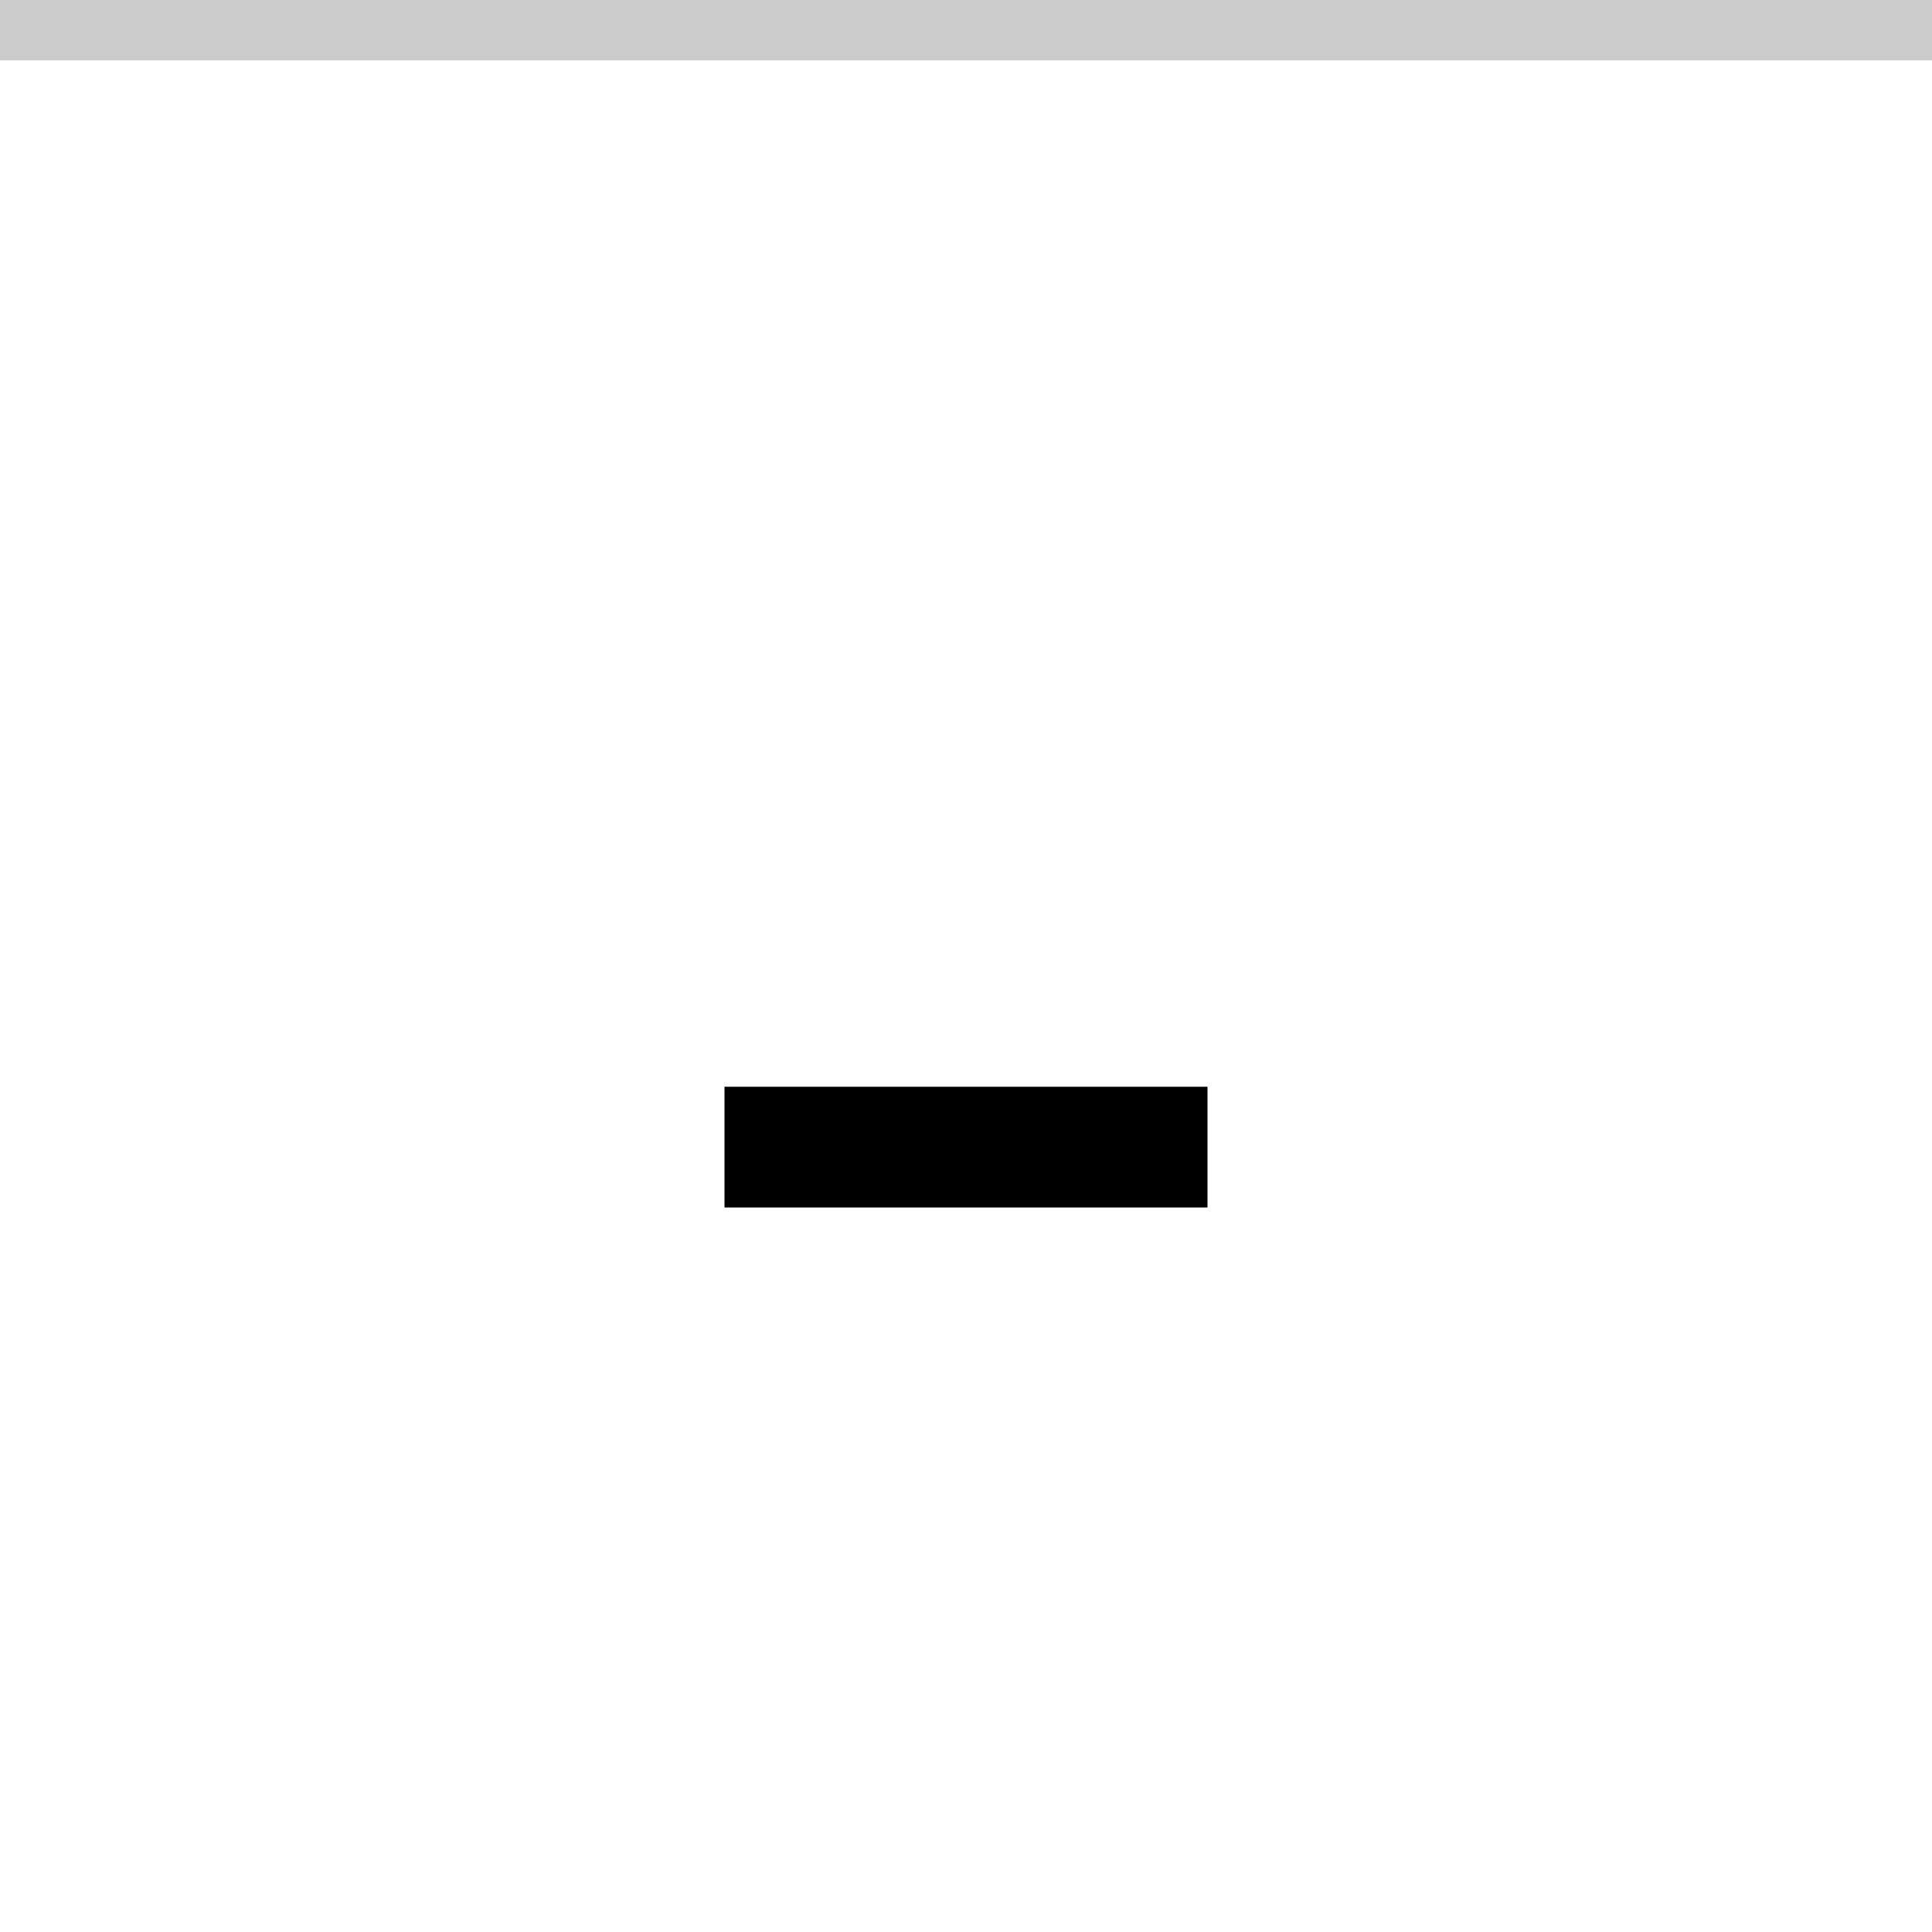
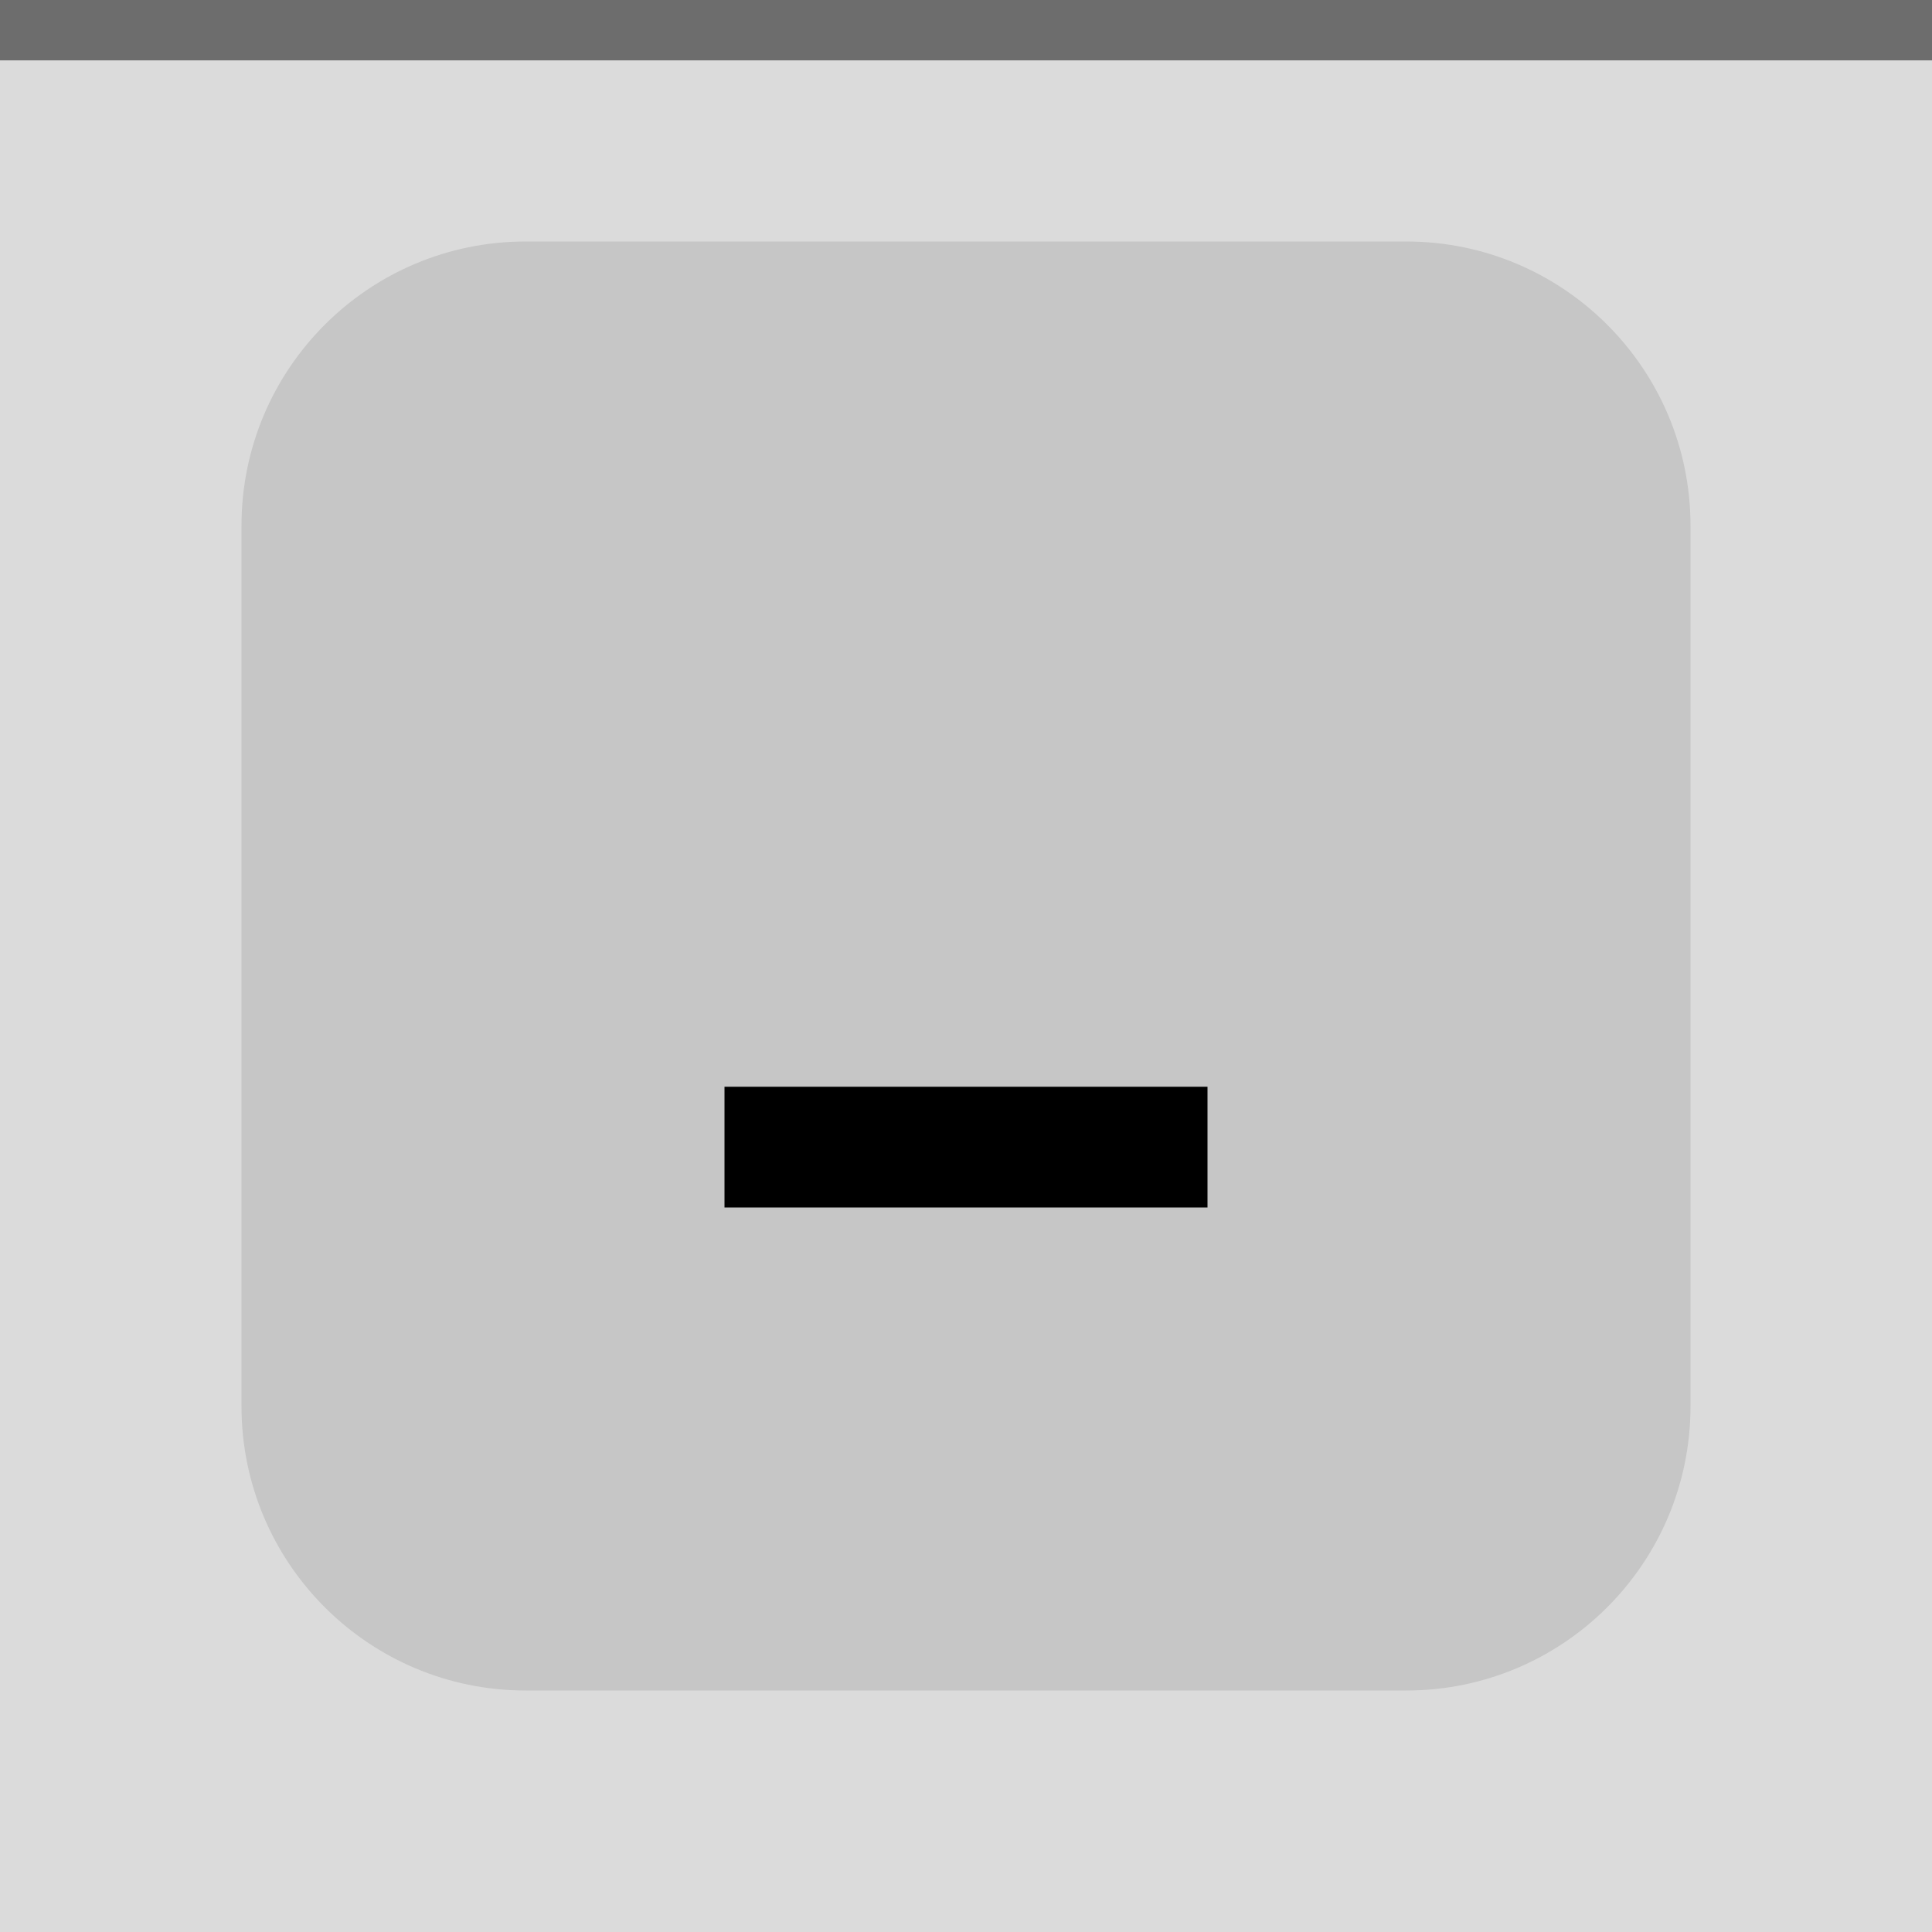
<svg xmlns="http://www.w3.org/2000/svg" id="svg12" version="1.1" viewBox="0 0 32 32" height="32" width="32">
  <defs id="defs16" />
-   <rect style="fill:#ffffff;fill-opacity:1" id="rect2" fill="#E0E0E0" height="32" width="32" />
-   <g style="opacity:1" id="g10" opacity="0.6" fill="#000000">
-     <circle id="circle6" opacity="0" r="12" cy="16" cx="16" />
-     <path id="path8" d="m12 18h8v2h-8z" />
+   <rect style="fill:#dbdbdb;fill-opacity:1" id="rect2" fill="#E0E0E0" height="32" width="32" />
+   <rect ry="4.708" rx="4.708" y="4" x="4" width="24" height="24" fill="#E0E0E0" id="rect2-6-1" style="opacity:0.1;fill:#000000;fill-opacity:1;stroke-width:0.75" />
+   <g style="opacity:1;fill:#000000;fill-opacity:1" id="g10" opacity="0.6" fill="#000000">
+     <circle id="circle6" opacity="0" r="12" cy="16" cx="16" style="fill:#000000;fill-opacity:1" />
+     <path id="path8" d="m12 18h8v2h-8z" style="fill:#000000;fill-opacity:1" />
  </g>
-   <rect width="32" height="1" fill="#FFFFFF" fill-opacity="0.4" id="rect166" style="opacity:0.2;fill:#000000;fill-opacity:1" x="0" y="0" />
+   <rect width="32" height="1" fill="#FFFFFF" fill-opacity="0.4" id="rect166" style="opacity:0.5;fill:#000000;fill-opacity:1" x="0" y="0" />
</svg>
